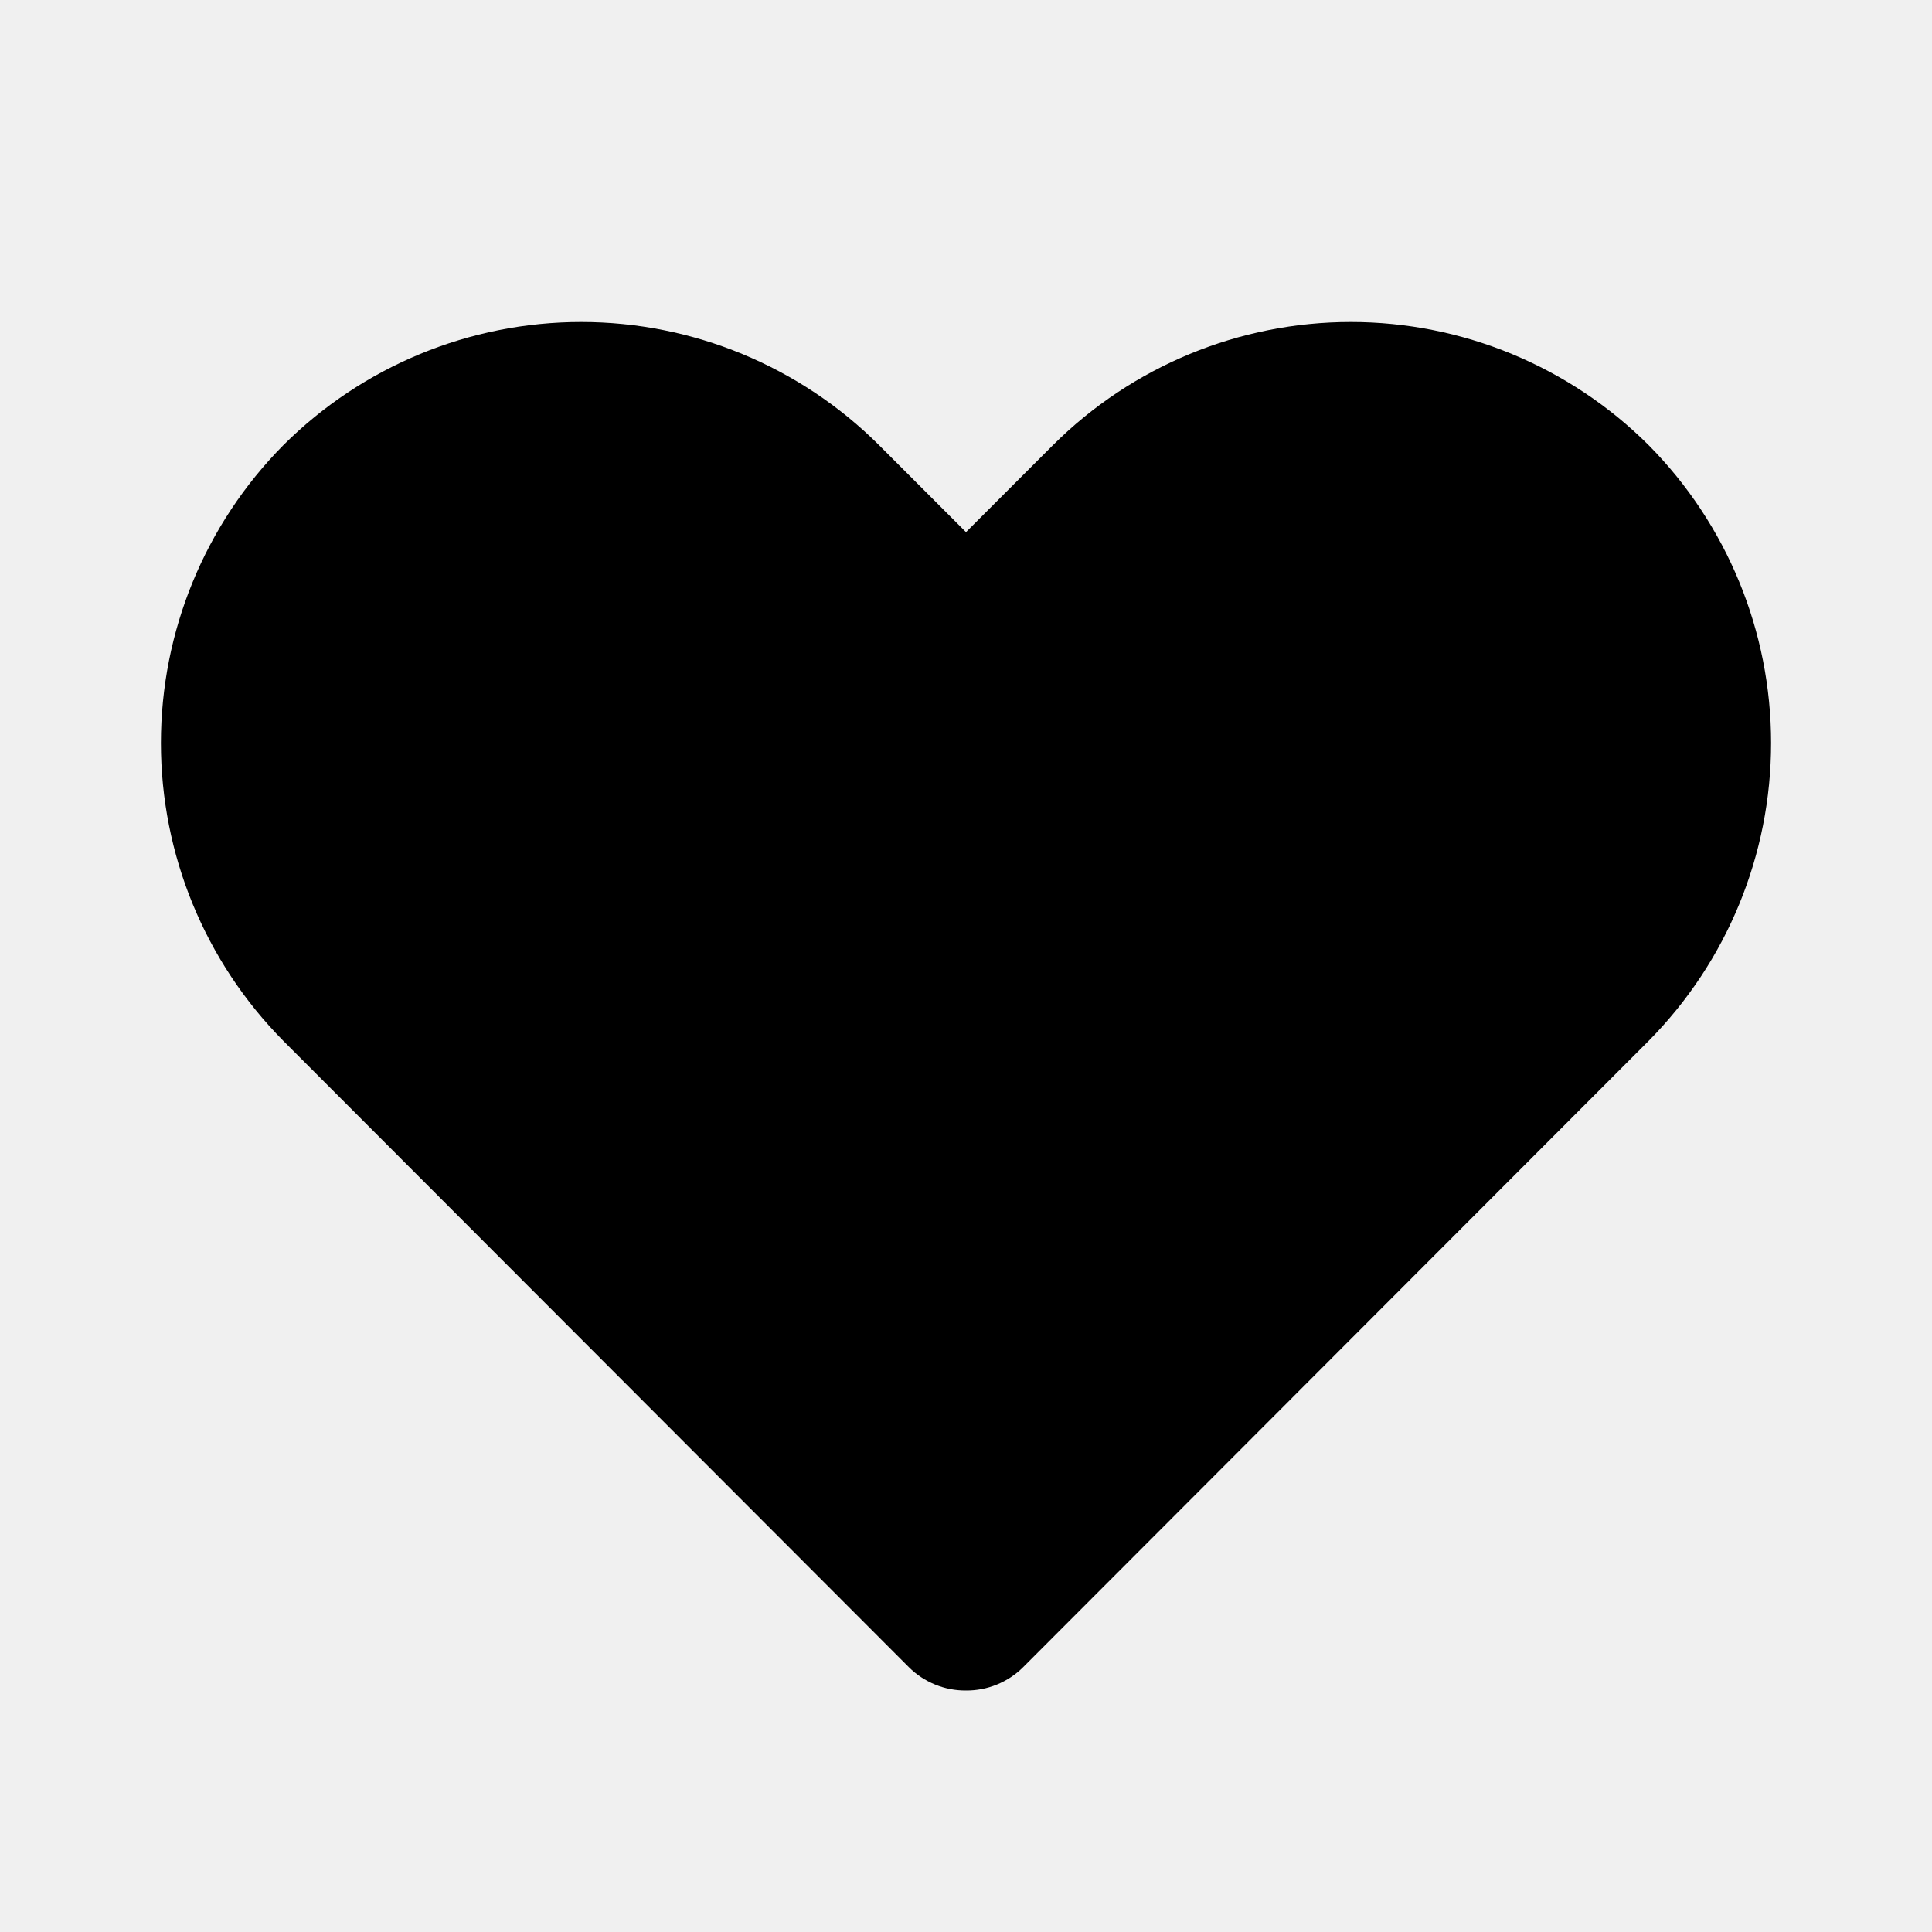
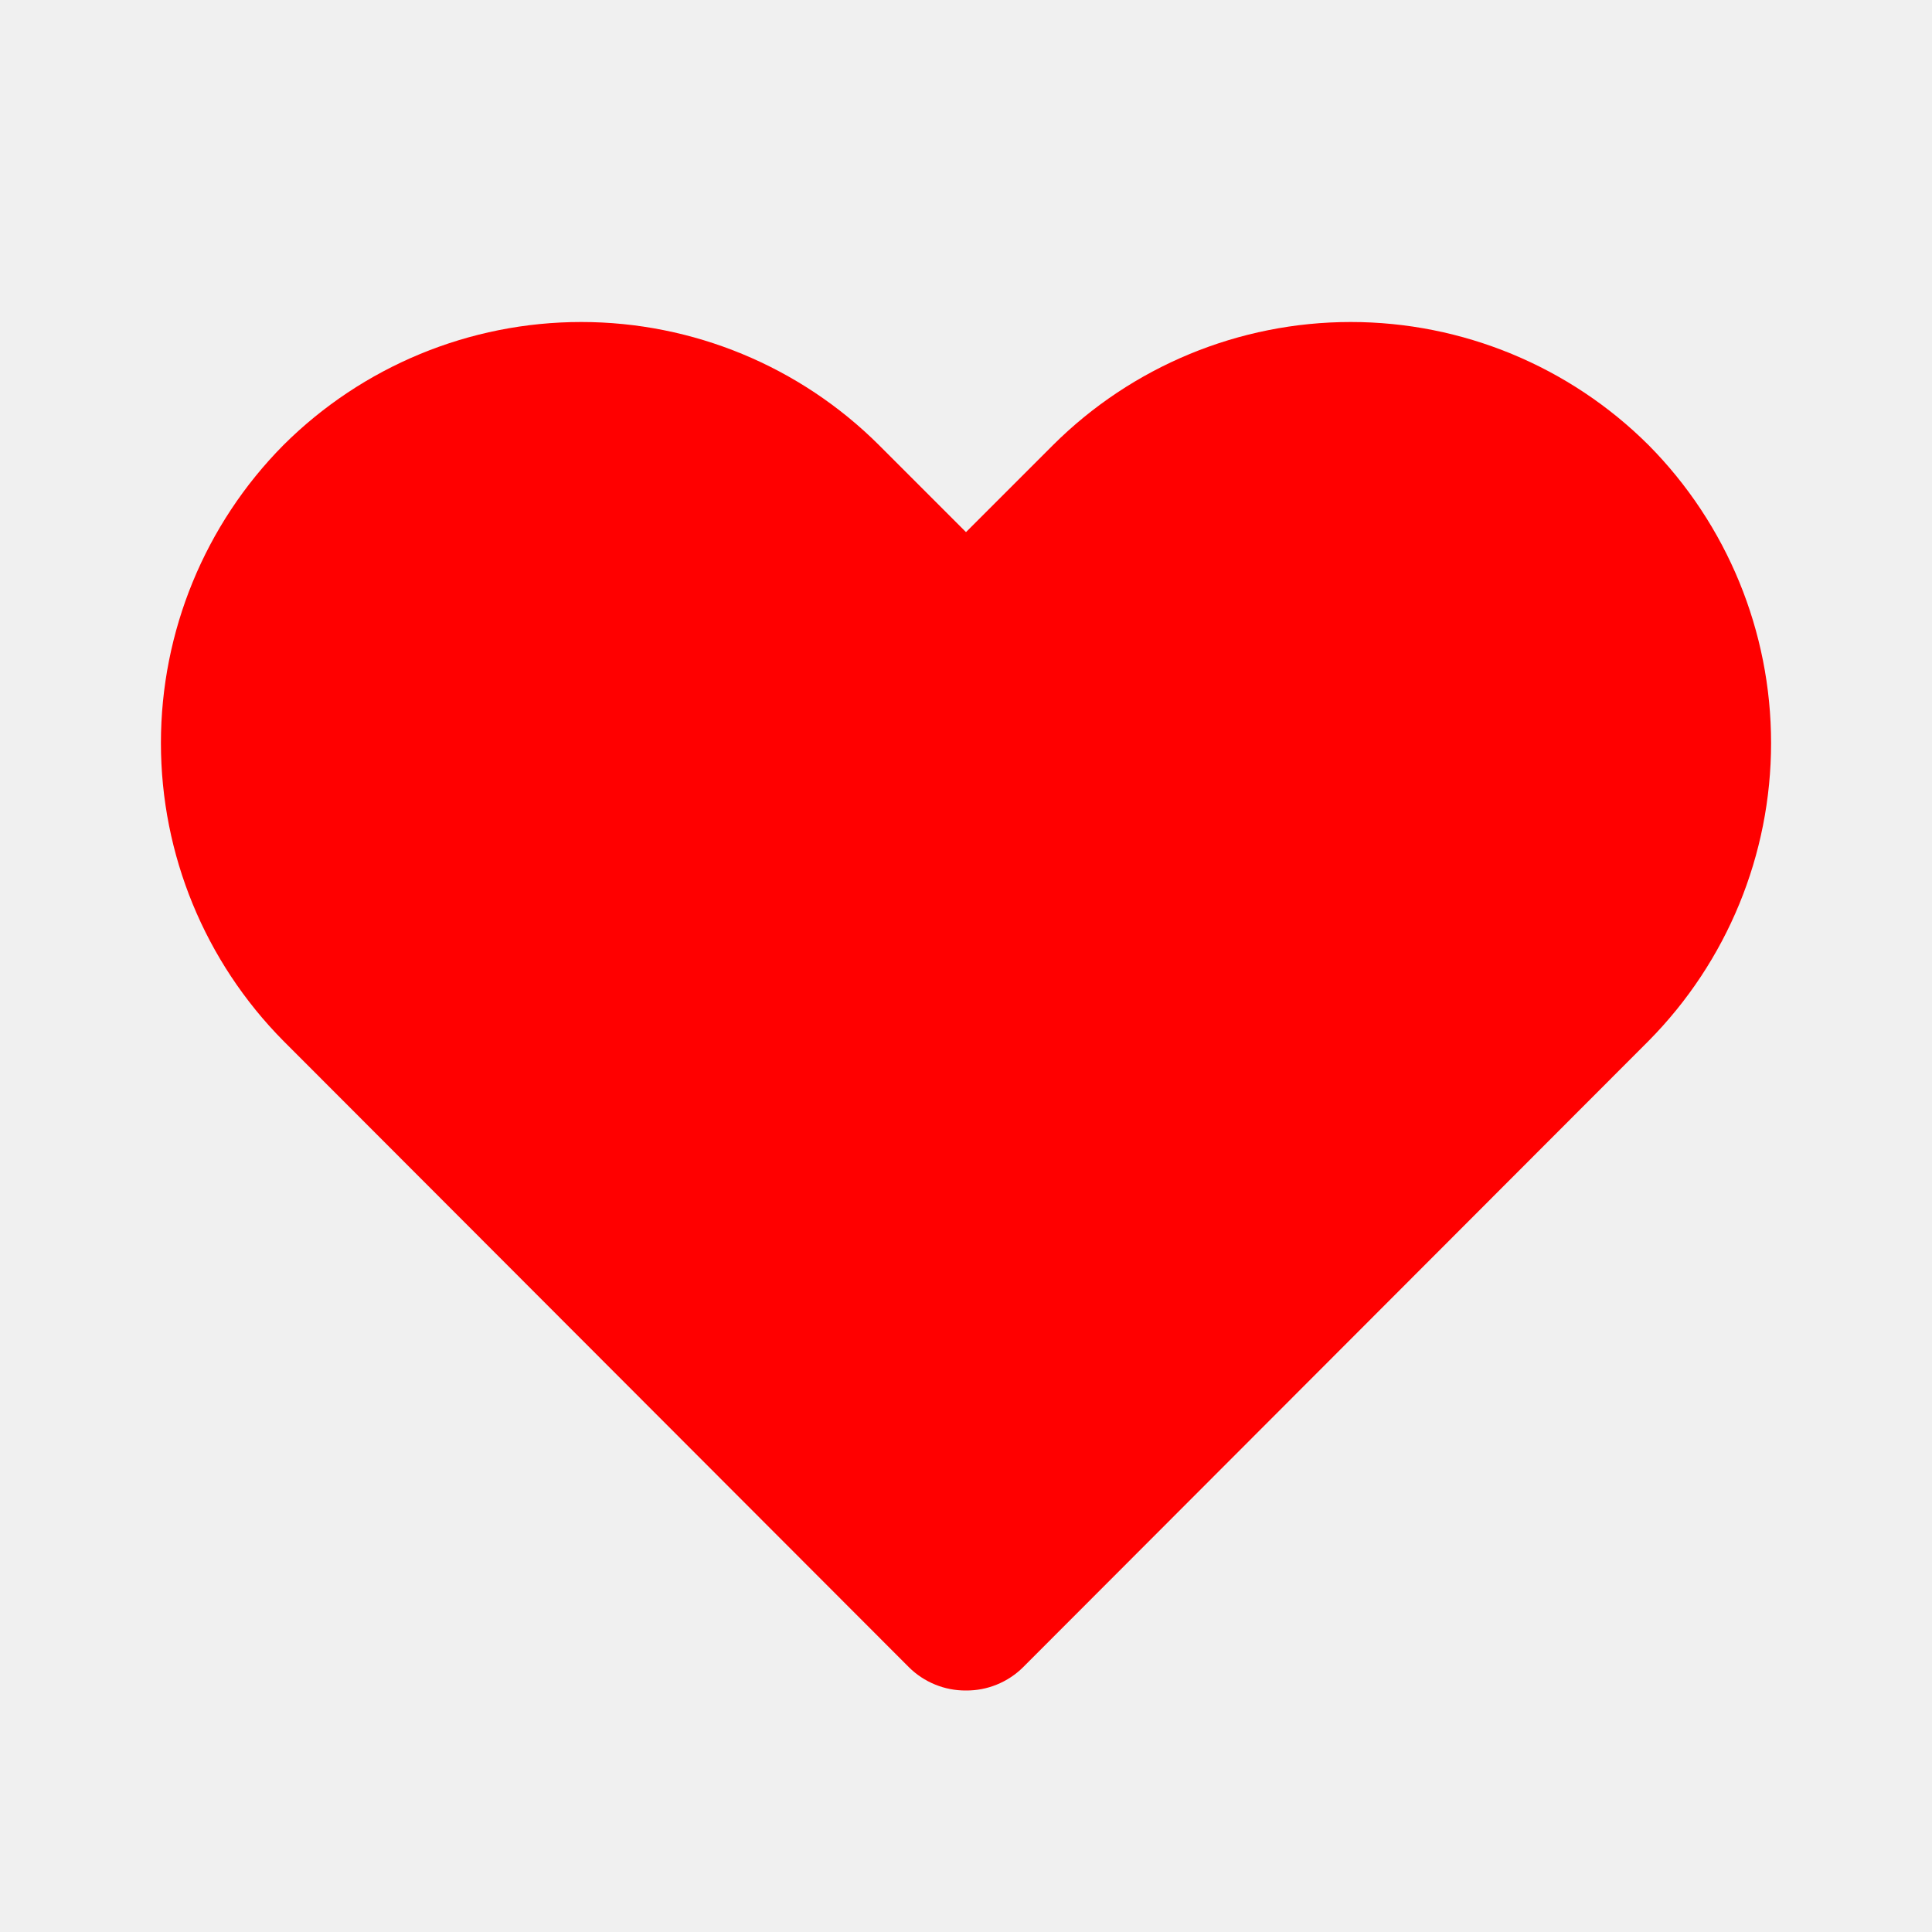
<svg xmlns="http://www.w3.org/2000/svg" width="24" height="24" viewBox="0 0 24 24" fill="none">
  <g clip-path="url(#clip0_306_4260)">
-     <path d="M12 21C11.868 21.001 11.738 20.976 11.616 20.926C11.494 20.876 11.383 20.803 11.29 20.71L3.52 12.93C2.545 11.945 1.999 10.616 1.999 9.23C1.999 7.844 2.545 6.515 3.52 5.53C4.502 4.551 5.833 4 7.22 4C8.607 4 9.938 4.551 10.92 5.53L12 6.61L13.08 5.53C14.062 4.551 15.393 4 16.78 4C18.167 4 19.498 4.551 20.48 5.53C21.455 6.515 22.001 7.844 22.001 9.23C22.001 10.616 21.455 11.945 20.48 12.93L12.71 20.71C12.617 20.803 12.506 20.876 12.384 20.926C12.262 20.976 12.132 21.001 12 21Z" fill="black" />
+     <path d="M12 21C11.868 21.001 11.738 20.976 11.616 20.926C11.494 20.876 11.383 20.803 11.29 20.71L3.52 12.93C2.545 11.945 1.999 10.616 1.999 9.23C1.999 7.844 2.545 6.515 3.52 5.53C4.502 4.551 5.833 4 7.22 4C8.607 4 9.938 4.551 10.92 5.53L12 6.61L13.08 5.53C14.062 4.551 15.393 4 16.78 4C18.167 4 19.498 4.551 20.48 5.53C21.455 6.515 22.001 7.844 22.001 9.23C22.001 10.616 21.455 11.945 20.48 12.93L12.71 20.71C12.617 20.803 12.506 20.876 12.384 20.926C12.262 20.976 12.132 21.001 12 21Z" fill="red" />
  </g>
  <defs>
    <clipPath id="clip0_306_4260">
      <rect width="24" height="24" fill="white" />
    </clipPath>
  </defs>
</svg>
